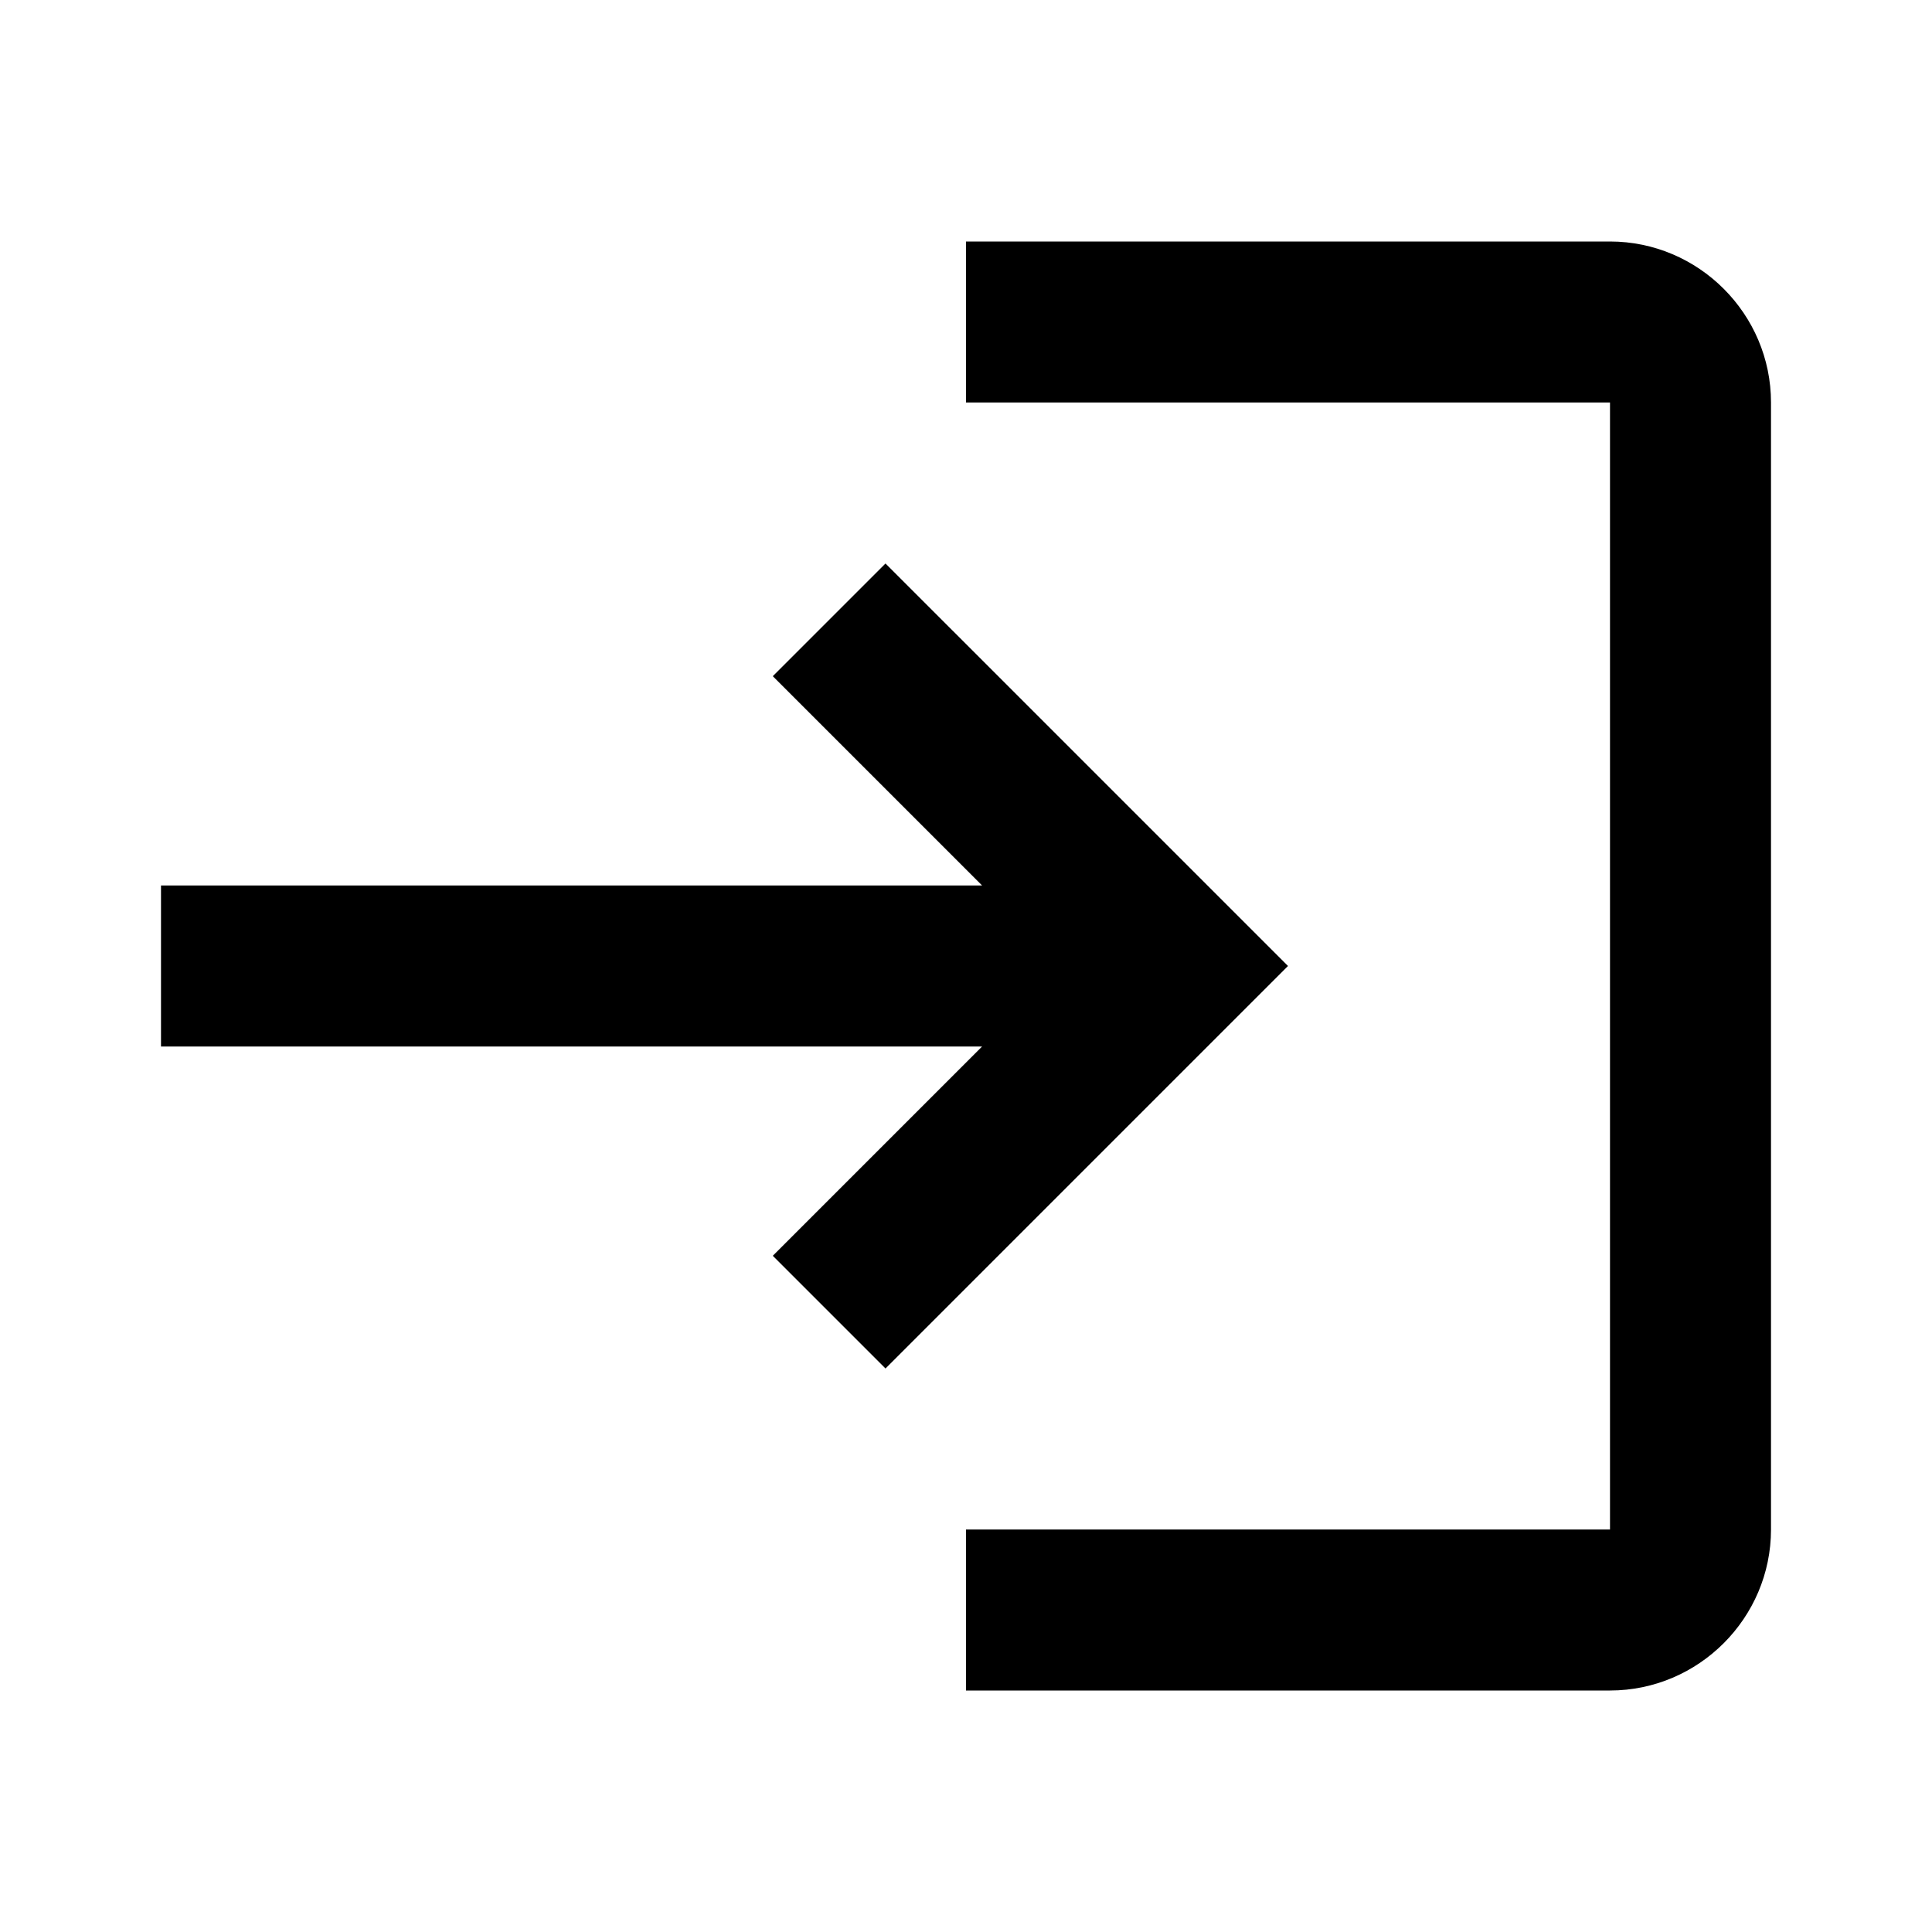
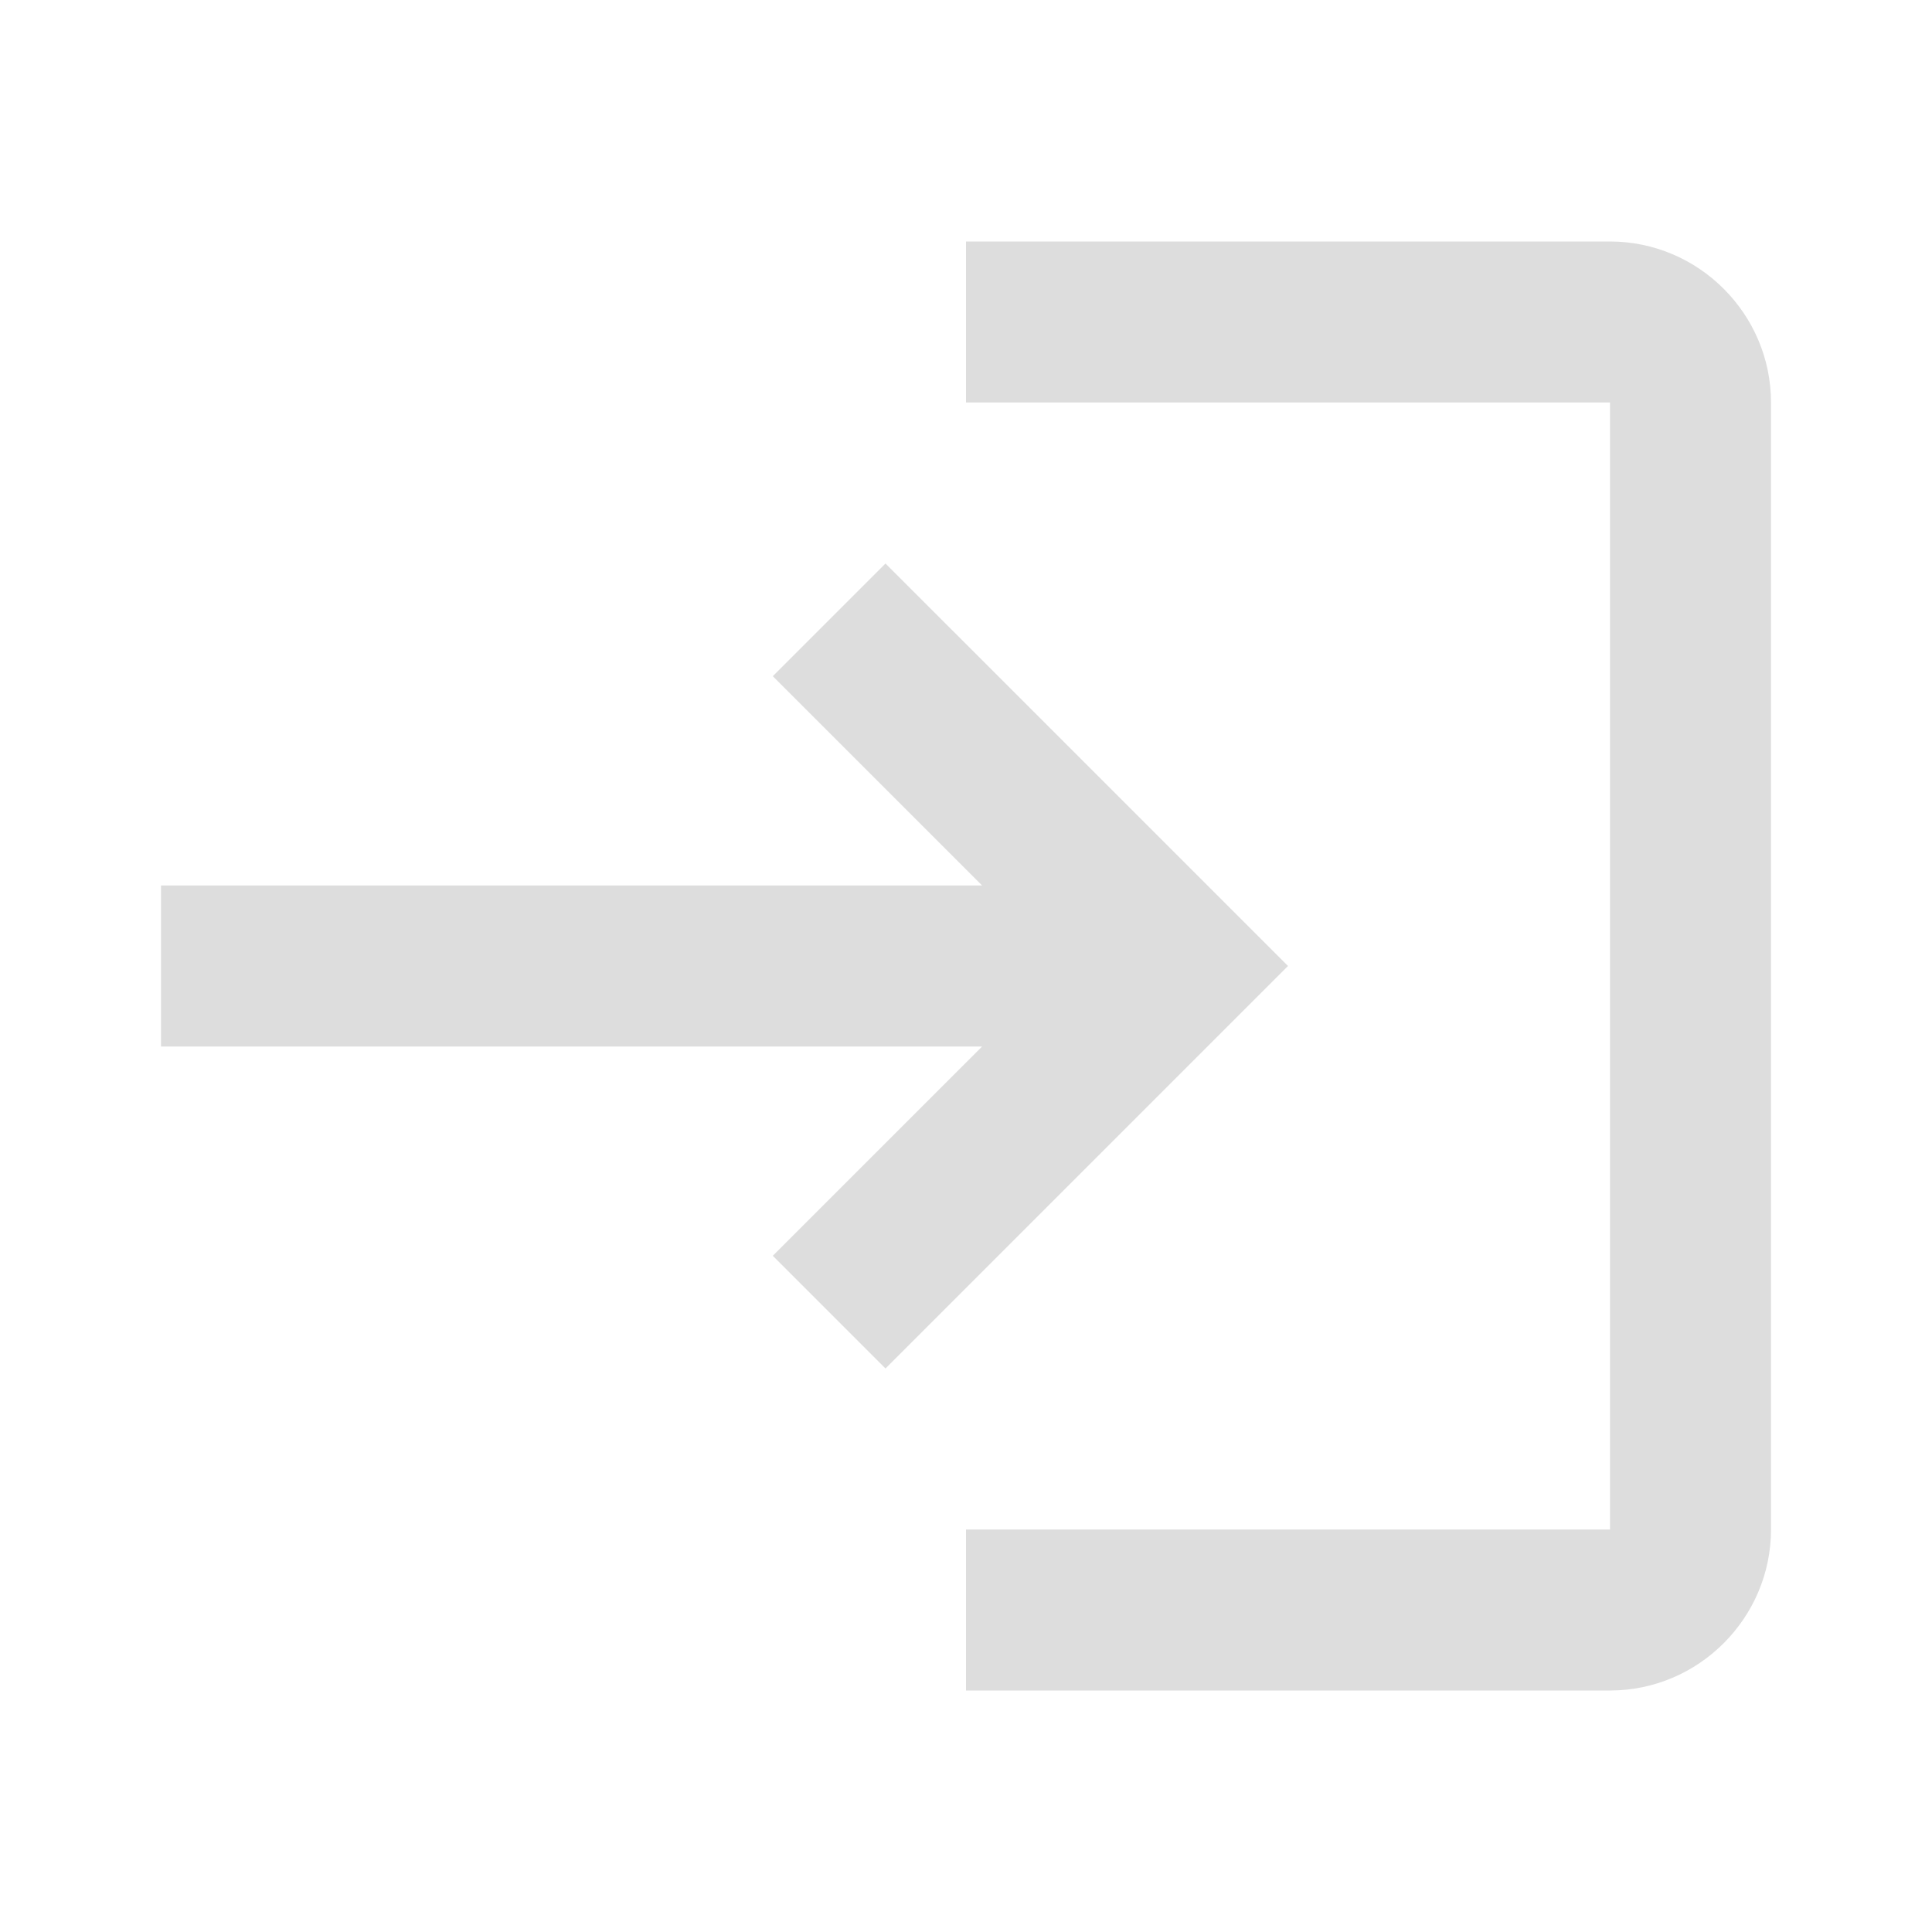
- <svg xmlns="http://www.w3.org/2000/svg" enable-background="new 0 0 24 24" height="24" viewBox="0 0 24 24" width="24">
+ <svg xmlns="http://www.w3.org/2000/svg" style="fill:#ddd" enable-background="new 0 0 24 24" height="24" viewBox="0 0 24 24" width="24">
  <g>
    <rect fill="none" height="24" width="24" />
  </g>
  <g>
    <path d="M11,7L9.6,8.4l2.6,2.6H2v2h10.2l-2.6,2.6L11,17l5-5L11,7z M20,19h-8v2h8c1.1,0,2-0.9,2-2V5c0-1.1-0.9-2-2-2h-8v2h8V19z" />
  </g>
</svg>
